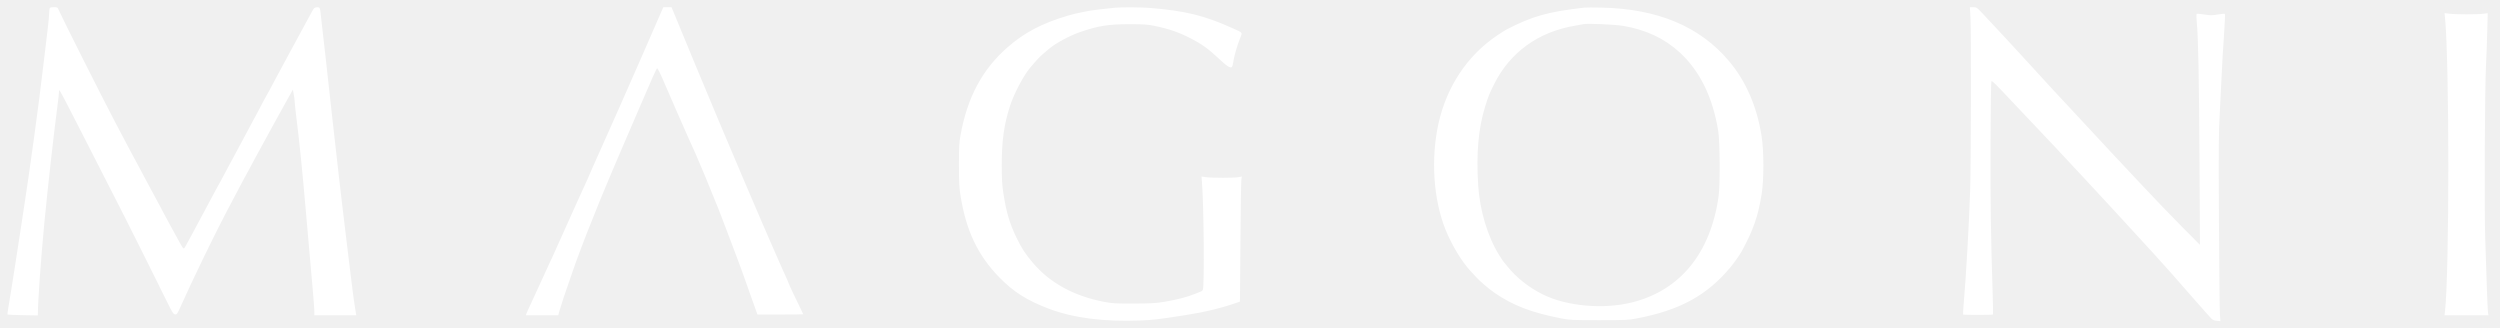
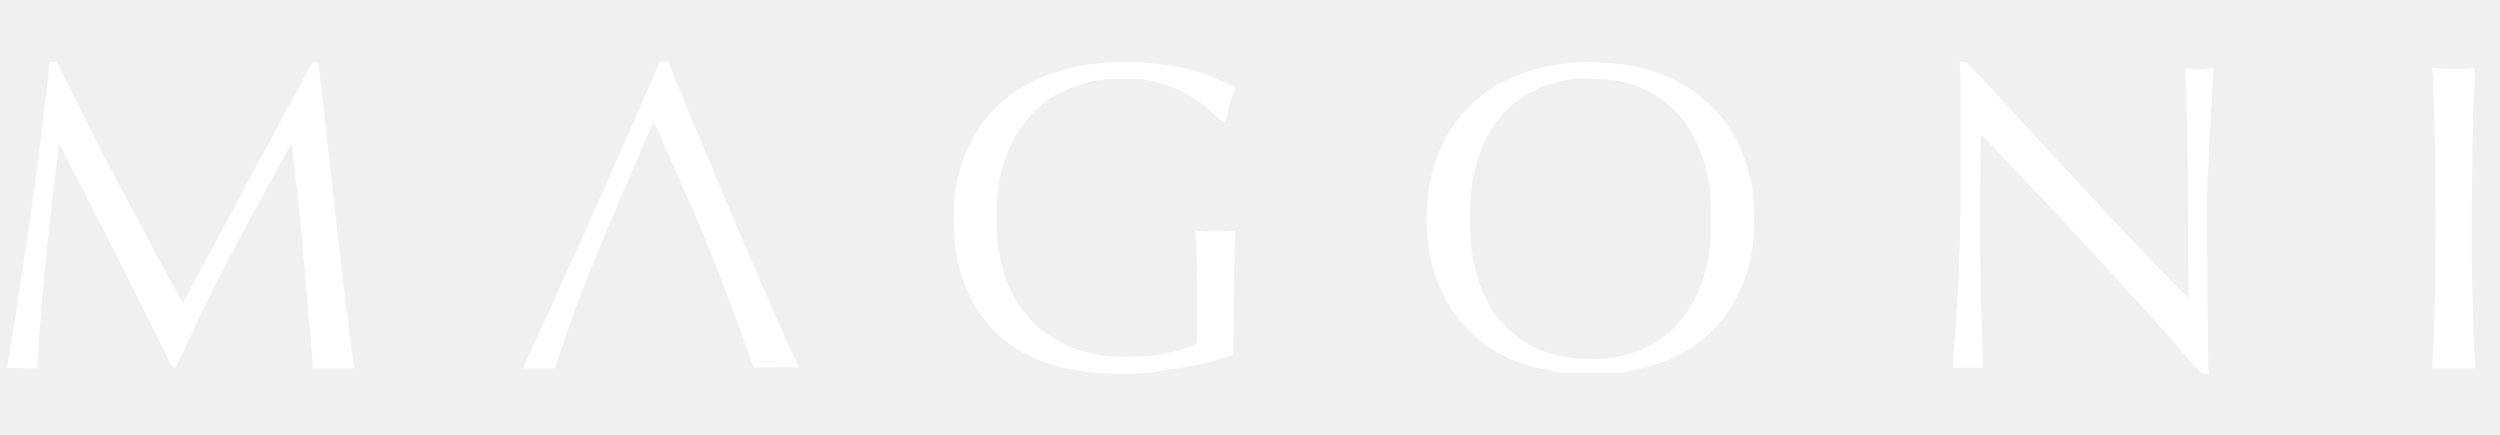
- <svg xmlns="http://www.w3.org/2000/svg" width="191" height="25" viewBox="0 0 191 25" fill="none">
+ <svg xmlns="http://www.w3.org/2000/svg" width="230" height="40" viewBox="0 0 192 25" fill="none">
  <path fill-rule="evenodd" clip-rule="evenodd" d="M3.793 0.64C3.774 0.69 3.758 0.851 3.758 0.997C3.758 1.144 3.706 1.692 3.643 2.216C3.579 2.739 3.462 3.724 3.382 4.405C3.143 6.435 2.879 8.51 2.631 10.304C2.213 13.319 2.133 13.877 1.888 15.483C1.806 16.021 1.687 16.811 1.622 17.239C1.472 18.235 1.311 19.281 1.134 20.404C1.057 20.895 0.941 21.633 0.876 22.044C0.812 22.456 0.712 23.064 0.654 23.397C0.596 23.729 0.561 24.014 0.576 24.03C0.59 24.046 1.118 24.068 1.749 24.079L2.895 24.099L2.895 23.964C2.894 23.026 3.117 19.884 3.388 17.037C3.635 14.441 4.103 10.266 4.393 8.059C4.456 7.584 4.507 7.119 4.507 7.025C4.507 6.864 4.511 6.86 4.584 6.967C4.699 7.135 5.141 7.978 6.061 9.786C7.148 11.924 8.528 14.626 9.293 16.116C9.881 17.262 11.696 20.894 12.744 23.023C13.168 23.884 13.243 24.003 13.375 24.018C13.514 24.034 13.544 23.991 13.802 23.414C14.654 21.503 16.413 17.872 17.28 16.232C17.448 15.915 17.715 15.41 17.873 15.109C18.543 13.835 18.751 13.447 18.966 13.066C19.09 12.845 19.23 12.586 19.275 12.491C19.32 12.396 19.395 12.253 19.442 12.174C19.515 12.052 19.915 11.32 20.936 9.44C21.203 8.949 21.378 8.632 21.908 7.685L22.375 6.851L22.445 7.225C22.483 7.43 22.516 7.689 22.517 7.8C22.518 7.911 22.57 8.403 22.632 8.894C22.876 10.82 23.099 13.029 23.381 16.289C23.444 17.017 23.56 18.351 23.64 19.253C23.719 20.155 23.837 21.489 23.901 22.217C23.966 22.945 24.018 23.663 24.017 23.814L24.016 24.087H25.617H27.217L27.118 23.468C27.063 23.128 26.963 22.397 26.895 21.843C26.827 21.289 26.71 20.343 26.636 19.742C26.476 18.462 26.311 17.092 26.148 15.685C26.084 15.131 25.968 14.134 25.89 13.469C25.742 12.207 25.597 10.921 25.4 9.124C25.336 8.538 25.22 7.489 25.142 6.793C25.064 6.097 24.946 5.022 24.879 4.405C24.812 3.788 24.709 2.881 24.649 2.39C24.59 1.9 24.524 1.315 24.504 1.091C24.458 0.587 24.428 0.535 24.187 0.559C24.018 0.575 23.974 0.618 23.814 0.923C23.611 1.31 23.414 1.672 22.704 2.966C22.435 3.457 22.112 4.052 21.986 4.29C21.86 4.527 21.686 4.851 21.599 5.009C21.511 5.167 21.316 5.53 21.164 5.815C20.604 6.869 20.484 7.091 20.238 7.525C20.101 7.769 19.988 7.98 19.988 7.993C19.988 8.006 19.875 8.22 19.738 8.469C19.601 8.719 19.358 9.169 19.199 9.469C19.04 9.77 18.832 10.158 18.738 10.332C18.643 10.507 18.442 10.882 18.291 11.167C18.14 11.452 17.945 11.814 17.858 11.973C17.77 12.131 17.575 12.493 17.423 12.778C16.863 13.832 16.743 14.054 16.498 14.489C16.36 14.733 16.247 14.943 16.247 14.955C16.247 14.967 15.975 15.476 15.643 16.085C15.31 16.694 15.038 17.204 15.038 17.218C15.038 17.231 14.922 17.447 14.781 17.697C14.639 17.946 14.446 18.302 14.352 18.486C14.258 18.67 14.145 18.87 14.102 18.929C14.013 19.049 14.002 19.035 13.511 18.131C13.39 17.909 13.115 17.408 12.899 17.017C12.683 16.625 12.506 16.295 12.506 16.283C12.506 16.271 12.38 16.034 12.227 15.757C11.946 15.249 11.586 14.581 11.166 13.786C11.04 13.548 10.861 13.211 10.767 13.037C10.673 12.863 10.479 12.501 10.336 12.232C10.193 11.963 9.978 11.561 9.859 11.34C9.739 11.118 9.492 10.652 9.31 10.304C9.128 9.956 8.876 9.476 8.75 9.239C7.936 7.703 4.668 1.208 4.486 0.765C4.4 0.556 4.387 0.549 4.113 0.549C3.906 0.549 3.819 0.574 3.793 0.64ZM50.532 0.88C49.963 2.174 49.106 4.135 48.88 4.664C48.662 5.17 47.865 6.981 47.613 7.541C47.584 7.605 47.511 7.773 47.45 7.915C47.231 8.425 45.466 12.384 45.275 12.795C45.168 13.026 45.08 13.227 45.08 13.242C45.08 13.258 45 13.444 44.902 13.657C44.804 13.87 44.676 14.148 44.619 14.275C44.489 14.562 44.339 14.893 44.069 15.483C43.954 15.736 43.523 16.695 43.112 17.613C42.099 19.872 42.034 20.015 41.971 20.128C41.941 20.182 41.686 20.739 41.404 21.366C41.122 21.992 40.75 22.802 40.577 23.166C40.404 23.53 40.244 23.887 40.221 23.958L40.18 24.087H41.414H42.648L42.74 23.756C42.86 23.331 43.233 22.205 43.498 21.469C43.613 21.152 43.728 20.815 43.756 20.721C43.803 20.558 44.142 19.626 44.384 18.994C44.445 18.836 44.562 18.525 44.646 18.303C44.729 18.082 44.848 17.777 44.91 17.627C45.122 17.112 45.245 16.806 45.516 16.116C45.759 15.498 46.06 14.766 46.414 13.929C46.481 13.771 46.568 13.564 46.607 13.469C46.646 13.374 46.744 13.141 46.826 12.951C46.908 12.761 47.129 12.243 47.318 11.8C47.506 11.357 47.879 10.489 48.147 9.872C48.609 8.808 48.68 8.643 48.852 8.232C48.986 7.911 49.519 6.682 49.845 5.944C50.023 5.541 50.185 5.21 50.205 5.21C50.224 5.21 50.307 5.346 50.387 5.513C50.535 5.819 50.562 5.878 50.893 6.649C51.178 7.314 51.193 7.348 51.757 8.635C52.364 10.017 52.462 10.238 52.614 10.577C52.74 10.857 53.049 11.544 53.164 11.8C53.298 12.101 53.778 13.229 53.885 13.498C53.98 13.733 54.046 13.897 54.407 14.778C54.468 14.929 54.573 15.188 54.64 15.354C54.707 15.52 54.797 15.741 54.842 15.845C54.886 15.95 55.002 16.247 55.1 16.507C55.198 16.767 55.364 17.2 55.468 17.469C55.644 17.923 55.854 18.477 56.143 19.253C56.208 19.427 56.32 19.725 56.392 19.915C56.464 20.105 56.578 20.416 56.647 20.605C56.715 20.795 56.818 21.08 56.876 21.238C56.934 21.397 57.103 21.876 57.251 22.303C57.493 22.998 57.625 23.369 57.812 23.871L57.87 24.03H59.619C60.58 24.03 61.367 24.02 61.367 24.009C61.367 23.997 61.278 23.809 61.17 23.591C60.829 22.905 60.273 21.726 60.273 21.688C60.273 21.669 60.206 21.508 60.124 21.33C60.042 21.153 59.924 20.892 59.862 20.749C59.799 20.607 59.713 20.413 59.669 20.318C59.596 20.157 58.803 18.348 58.635 17.958C58.594 17.863 58.426 17.475 58.262 17.095C58.098 16.715 57.847 16.132 57.706 15.8C57.564 15.467 57.414 15.118 57.372 15.023C57.203 14.643 56.935 14.015 56.708 13.469C56.576 13.152 56.434 12.816 56.392 12.721C56.264 12.429 56.042 11.907 55.525 10.678C55.252 10.029 54.967 9.356 54.891 9.181C54.815 9.007 54.647 8.606 54.518 8.289C54.39 7.973 54.222 7.571 54.146 7.397C54.015 7.095 53.401 5.627 53.1 4.894C53.022 4.704 52.909 4.432 52.85 4.29C52.791 4.147 52.647 3.798 52.53 3.513C52.413 3.228 52.247 2.826 52.16 2.621C52.074 2.415 51.892 1.975 51.756 1.642C51.621 1.31 51.463 0.928 51.406 0.793L51.302 0.549H50.99H50.678L50.532 0.88ZM85.222 0.587C84.717 0.627 83.363 0.792 83.093 0.846C82.335 0.996 81.967 1.081 81.596 1.191C79.588 1.789 78.261 2.486 76.964 3.625C75.049 5.304 73.907 7.439 73.388 10.304C73.279 10.907 73.263 11.198 73.264 12.606C73.265 13.98 73.284 14.332 73.391 14.994C73.816 17.636 74.715 19.52 76.348 21.191C77.434 22.303 78.45 22.946 80.129 23.585C81.986 24.292 84.329 24.594 87.112 24.486C88.082 24.448 88.488 24.401 90.517 24.084C92.055 23.844 93.287 23.547 94.495 23.124L94.732 23.041L94.768 18.514C94.787 16.024 94.82 13.874 94.839 13.736L94.875 13.485L94.624 13.535C94.301 13.598 92.577 13.599 92.134 13.536L91.795 13.488L91.829 13.91C91.971 15.651 92.022 21.828 91.899 22.139C91.878 22.192 91.817 22.248 91.764 22.264C91.711 22.281 91.484 22.371 91.259 22.465C90.725 22.689 89.835 22.917 88.905 23.067C88.284 23.167 87.893 23.188 86.603 23.191C85.213 23.195 84.977 23.181 84.359 23.063C82.053 22.623 80.203 21.609 78.91 20.079C78.316 19.375 78.042 18.953 77.651 18.139C77.136 17.067 76.885 16.219 76.666 14.815C76.56 14.136 76.536 13.743 76.534 12.634C76.531 10.752 76.707 9.497 77.176 8.059C77.477 7.139 78.206 5.763 78.704 5.173C79.227 4.556 79.449 4.319 79.726 4.086C79.9 3.939 80.104 3.767 80.179 3.703C80.651 3.303 81.734 2.721 82.491 2.459C83.905 1.97 84.674 1.847 86.315 1.848C87.388 1.849 87.674 1.869 88.186 1.974C89.328 2.21 90.059 2.463 90.989 2.941C91.811 3.364 92.341 3.746 93.108 4.469C93.747 5.071 94.001 5.231 94.121 5.111C94.152 5.08 94.199 4.902 94.226 4.715C94.288 4.285 94.539 3.412 94.746 2.911C94.933 2.455 94.991 2.525 94.099 2.124C92.001 1.181 90.527 0.823 87.84 0.605C87.224 0.554 85.748 0.544 85.222 0.587ZM121.047 0.582C118.238 0.904 117.055 1.238 115.072 2.269C114.987 2.313 114.685 2.504 114.4 2.695C112.11 4.229 110.513 6.629 109.893 9.469C109.31 12.139 109.512 15.211 110.419 17.498C110.882 18.663 111.668 19.975 112.33 20.686C112.495 20.863 112.692 21.077 112.767 21.161C113.044 21.469 113.754 22.076 114.187 22.374C115.59 23.341 117.02 23.888 119.292 24.328C119.94 24.453 120.118 24.461 122.17 24.461C124.212 24.461 124.402 24.453 125.047 24.329C128.357 23.696 130.417 22.568 132.219 20.404C132.471 20.101 132.918 19.468 133.052 19.224C133.943 17.598 134.312 16.549 134.587 14.85C134.769 13.724 134.768 11.552 134.584 10.39C134.225 8.124 133.39 6.204 132.093 4.664C129.868 2.02 126.643 0.67 122.342 0.581C121.741 0.569 121.158 0.569 121.047 0.582ZM150.543 1.34C150.605 2.479 150.587 12.384 150.519 14.562C150.444 16.974 150.201 21.226 150.029 23.166C149.988 23.625 149.966 24.014 149.98 24.03C150.013 24.068 152.222 24.067 152.26 24.029C152.277 24.012 152.267 23.274 152.238 22.388C152.1 18.118 152.059 15.223 152.077 10.931C152.087 8.36 152.116 6.236 152.14 6.212C152.199 6.153 152.439 6.389 153.87 7.915C154.537 8.628 155.346 9.482 155.668 9.815C156.705 10.887 161.641 16.196 163.213 17.929C163.801 18.578 164.443 19.277 164.639 19.483C164.983 19.844 166.564 21.63 167.749 22.994C168.065 23.358 168.431 23.772 168.563 23.915C168.694 24.057 168.863 24.242 168.938 24.326C169.04 24.441 169.144 24.486 169.355 24.507L169.635 24.535L169.6 23.98C169.58 23.675 169.548 20.486 169.528 16.893C169.497 11.214 169.505 10.143 169.588 8.692C169.641 7.774 169.708 6.428 169.737 5.7C169.767 4.972 169.844 3.64 169.909 2.74C169.974 1.841 170.007 1.086 169.982 1.064C169.957 1.042 169.712 1.061 169.438 1.108C168.998 1.183 168.875 1.183 168.402 1.107C168.107 1.06 167.846 1.04 167.822 1.061C167.799 1.083 167.804 1.371 167.835 1.702C167.948 2.929 168.007 5.925 168.041 12.232L168.076 18.706L166.674 17.296C165.903 16.521 164.523 15.083 163.607 14.102C162.691 13.121 161.731 12.098 161.473 11.829C161.215 11.56 160.529 10.822 159.949 10.189C159.368 9.556 158.682 8.817 158.423 8.548C157.921 8.026 155.856 5.787 154.636 4.443C153.952 3.69 152.256 1.864 151.382 0.939C151.033 0.571 150.998 0.549 150.756 0.549H150.5L150.543 1.34ZM186.797 1.334C187.137 4.768 187.137 20.78 186.797 23.785L186.762 24.087H188.442H190.121L190.086 23.898C190.067 23.794 190.026 22.92 189.995 21.956C189.965 20.991 189.91 19.375 189.874 18.363C189.798 16.242 189.836 6.815 189.927 5.067C189.959 4.465 190.002 3.306 190.024 2.49L190.063 1.007L189.726 1.051C189.273 1.111 187.579 1.108 187.127 1.046L186.764 0.997L186.797 1.334ZM124.04 1.981C125.781 2.286 127.16 2.936 128.324 3.999C129.866 5.408 130.859 7.434 131.274 10.016C131.404 10.827 131.423 14.128 131.301 14.994C130.695 19.327 128.374 22.179 124.702 23.1C122.51 23.65 119.725 23.405 117.882 22.5C116.826 21.981 115.831 21.195 115.16 20.346C114.997 20.141 114.848 19.959 114.83 19.944C114.811 19.928 114.676 19.721 114.53 19.483C113.649 18.059 113.058 16.087 112.934 14.165C112.778 11.746 112.948 9.8 113.455 8.174C113.717 7.335 113.781 7.173 114.141 6.448C115.351 4.008 117.519 2.436 120.328 1.963C120.613 1.914 120.898 1.863 120.961 1.848C121.259 1.777 123.405 1.869 124.04 1.981Z" fill="white" />
</svg>
